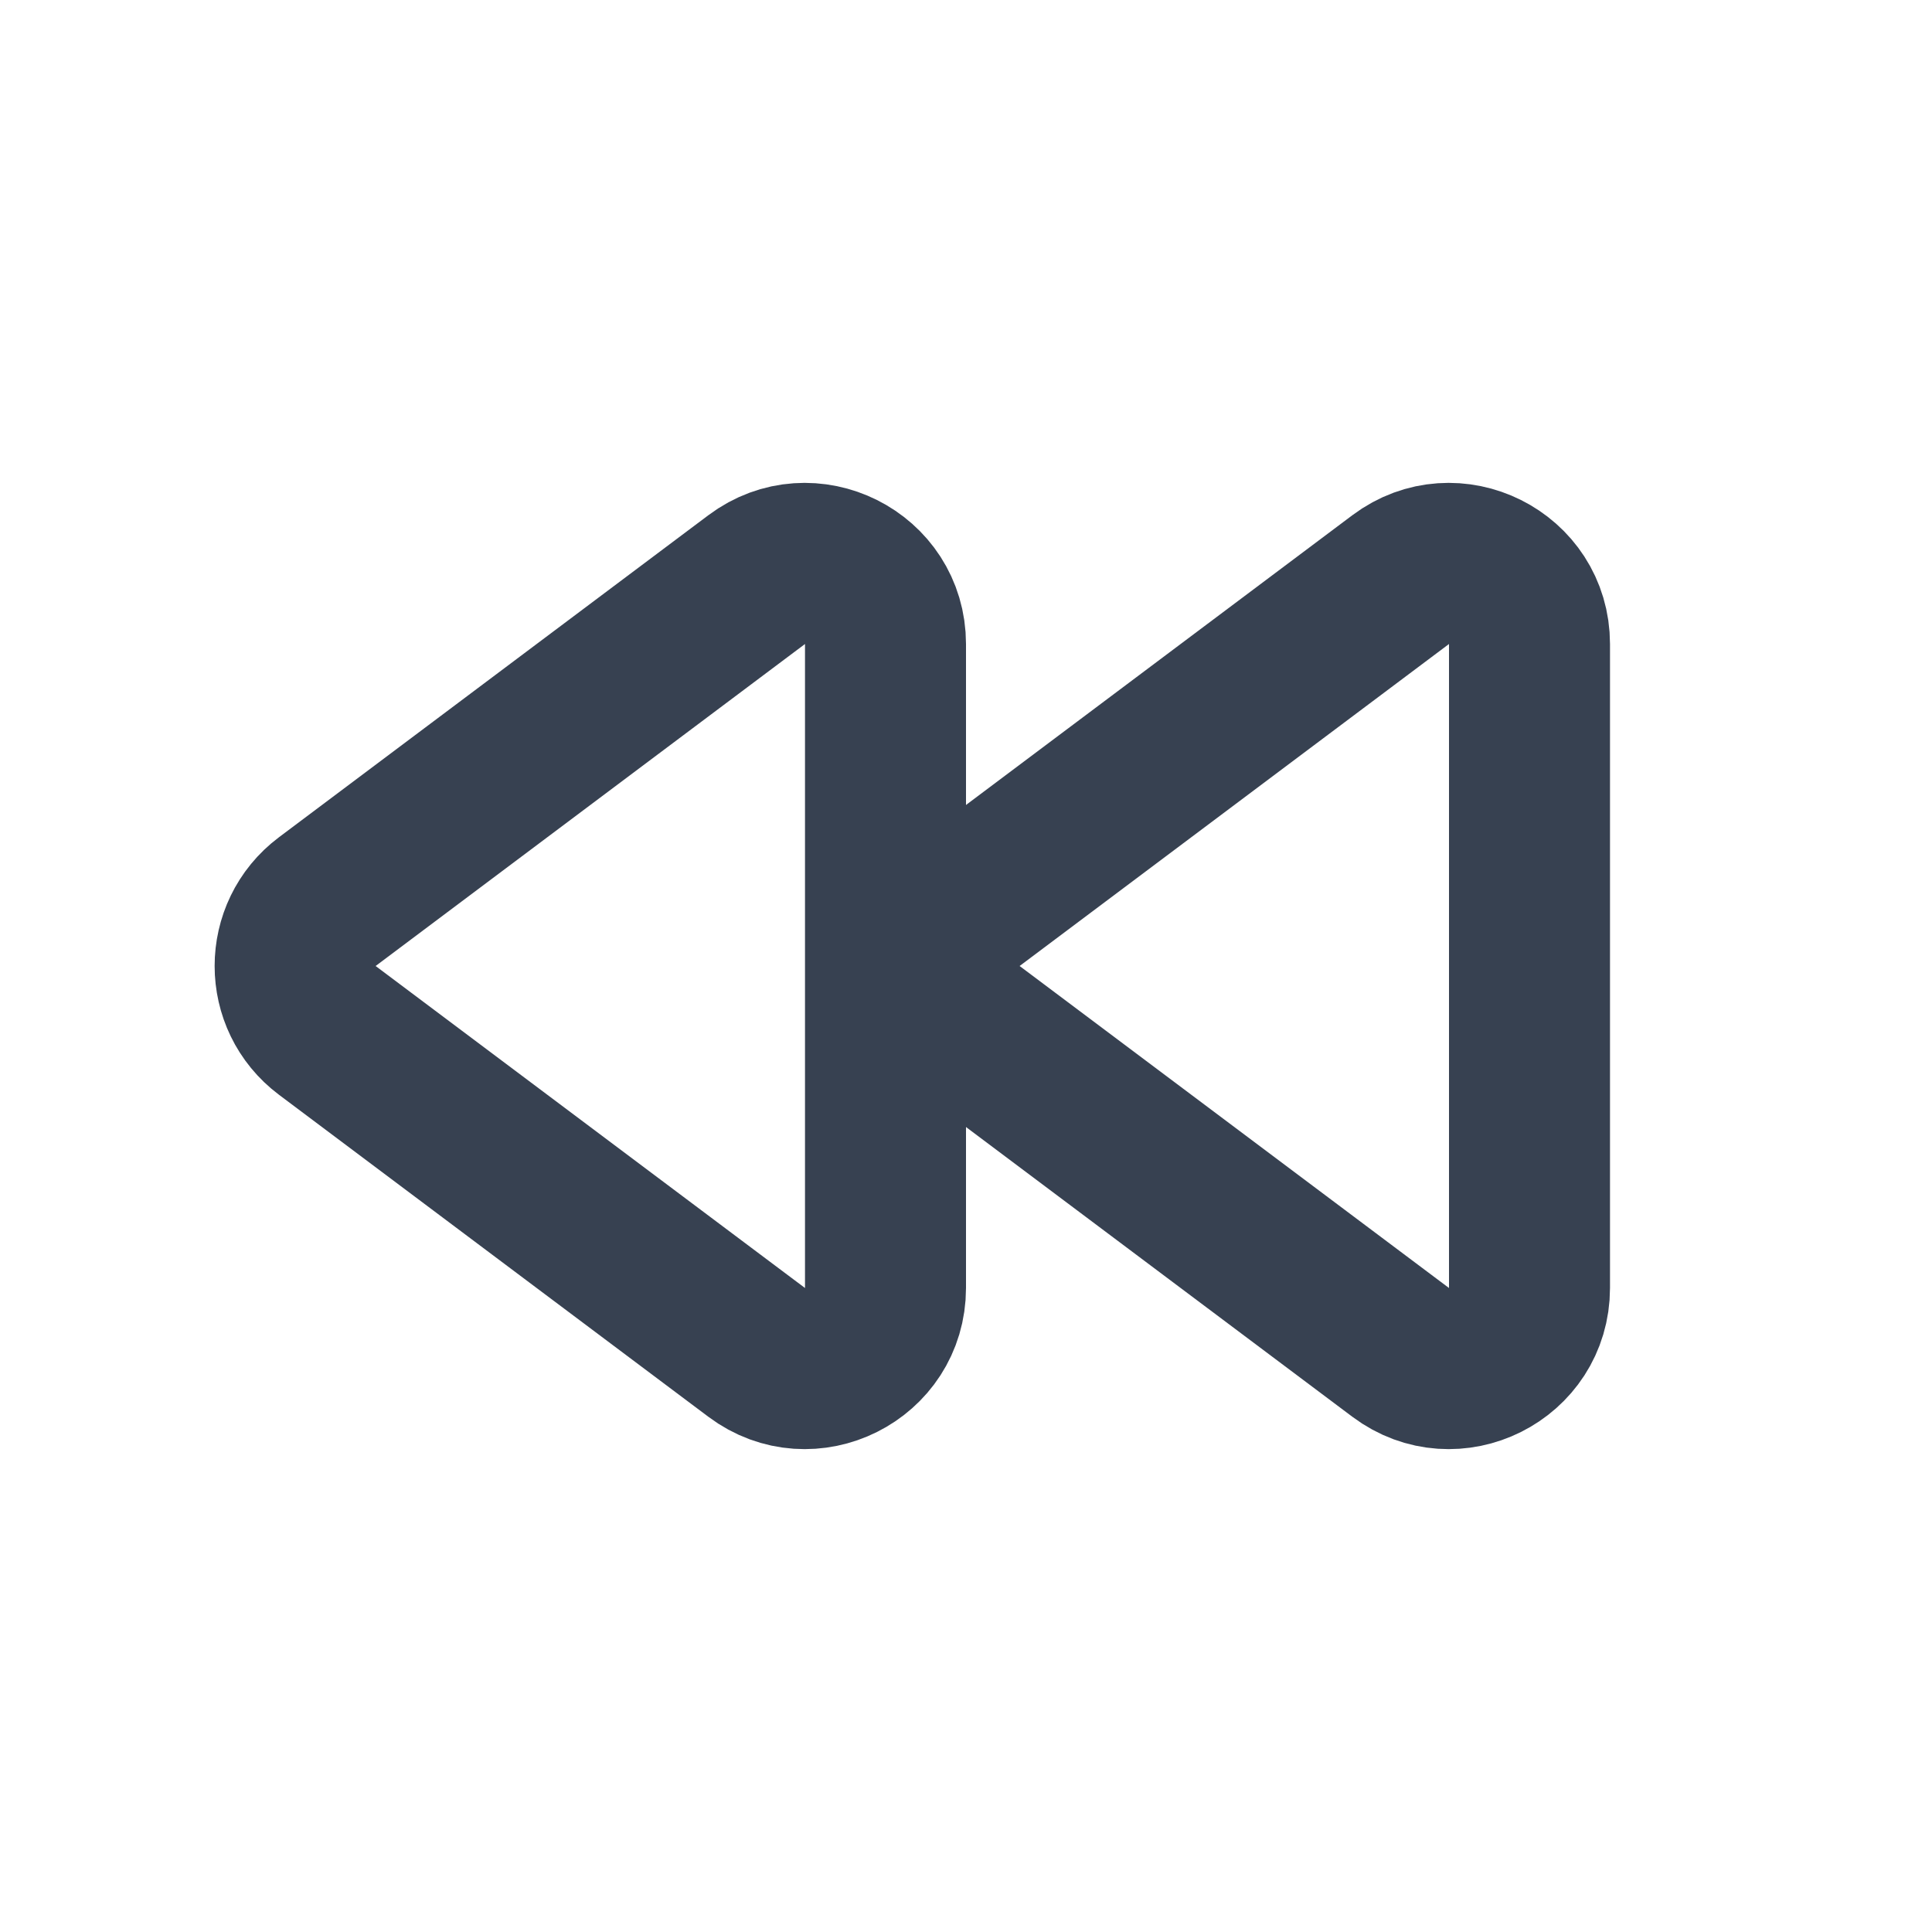
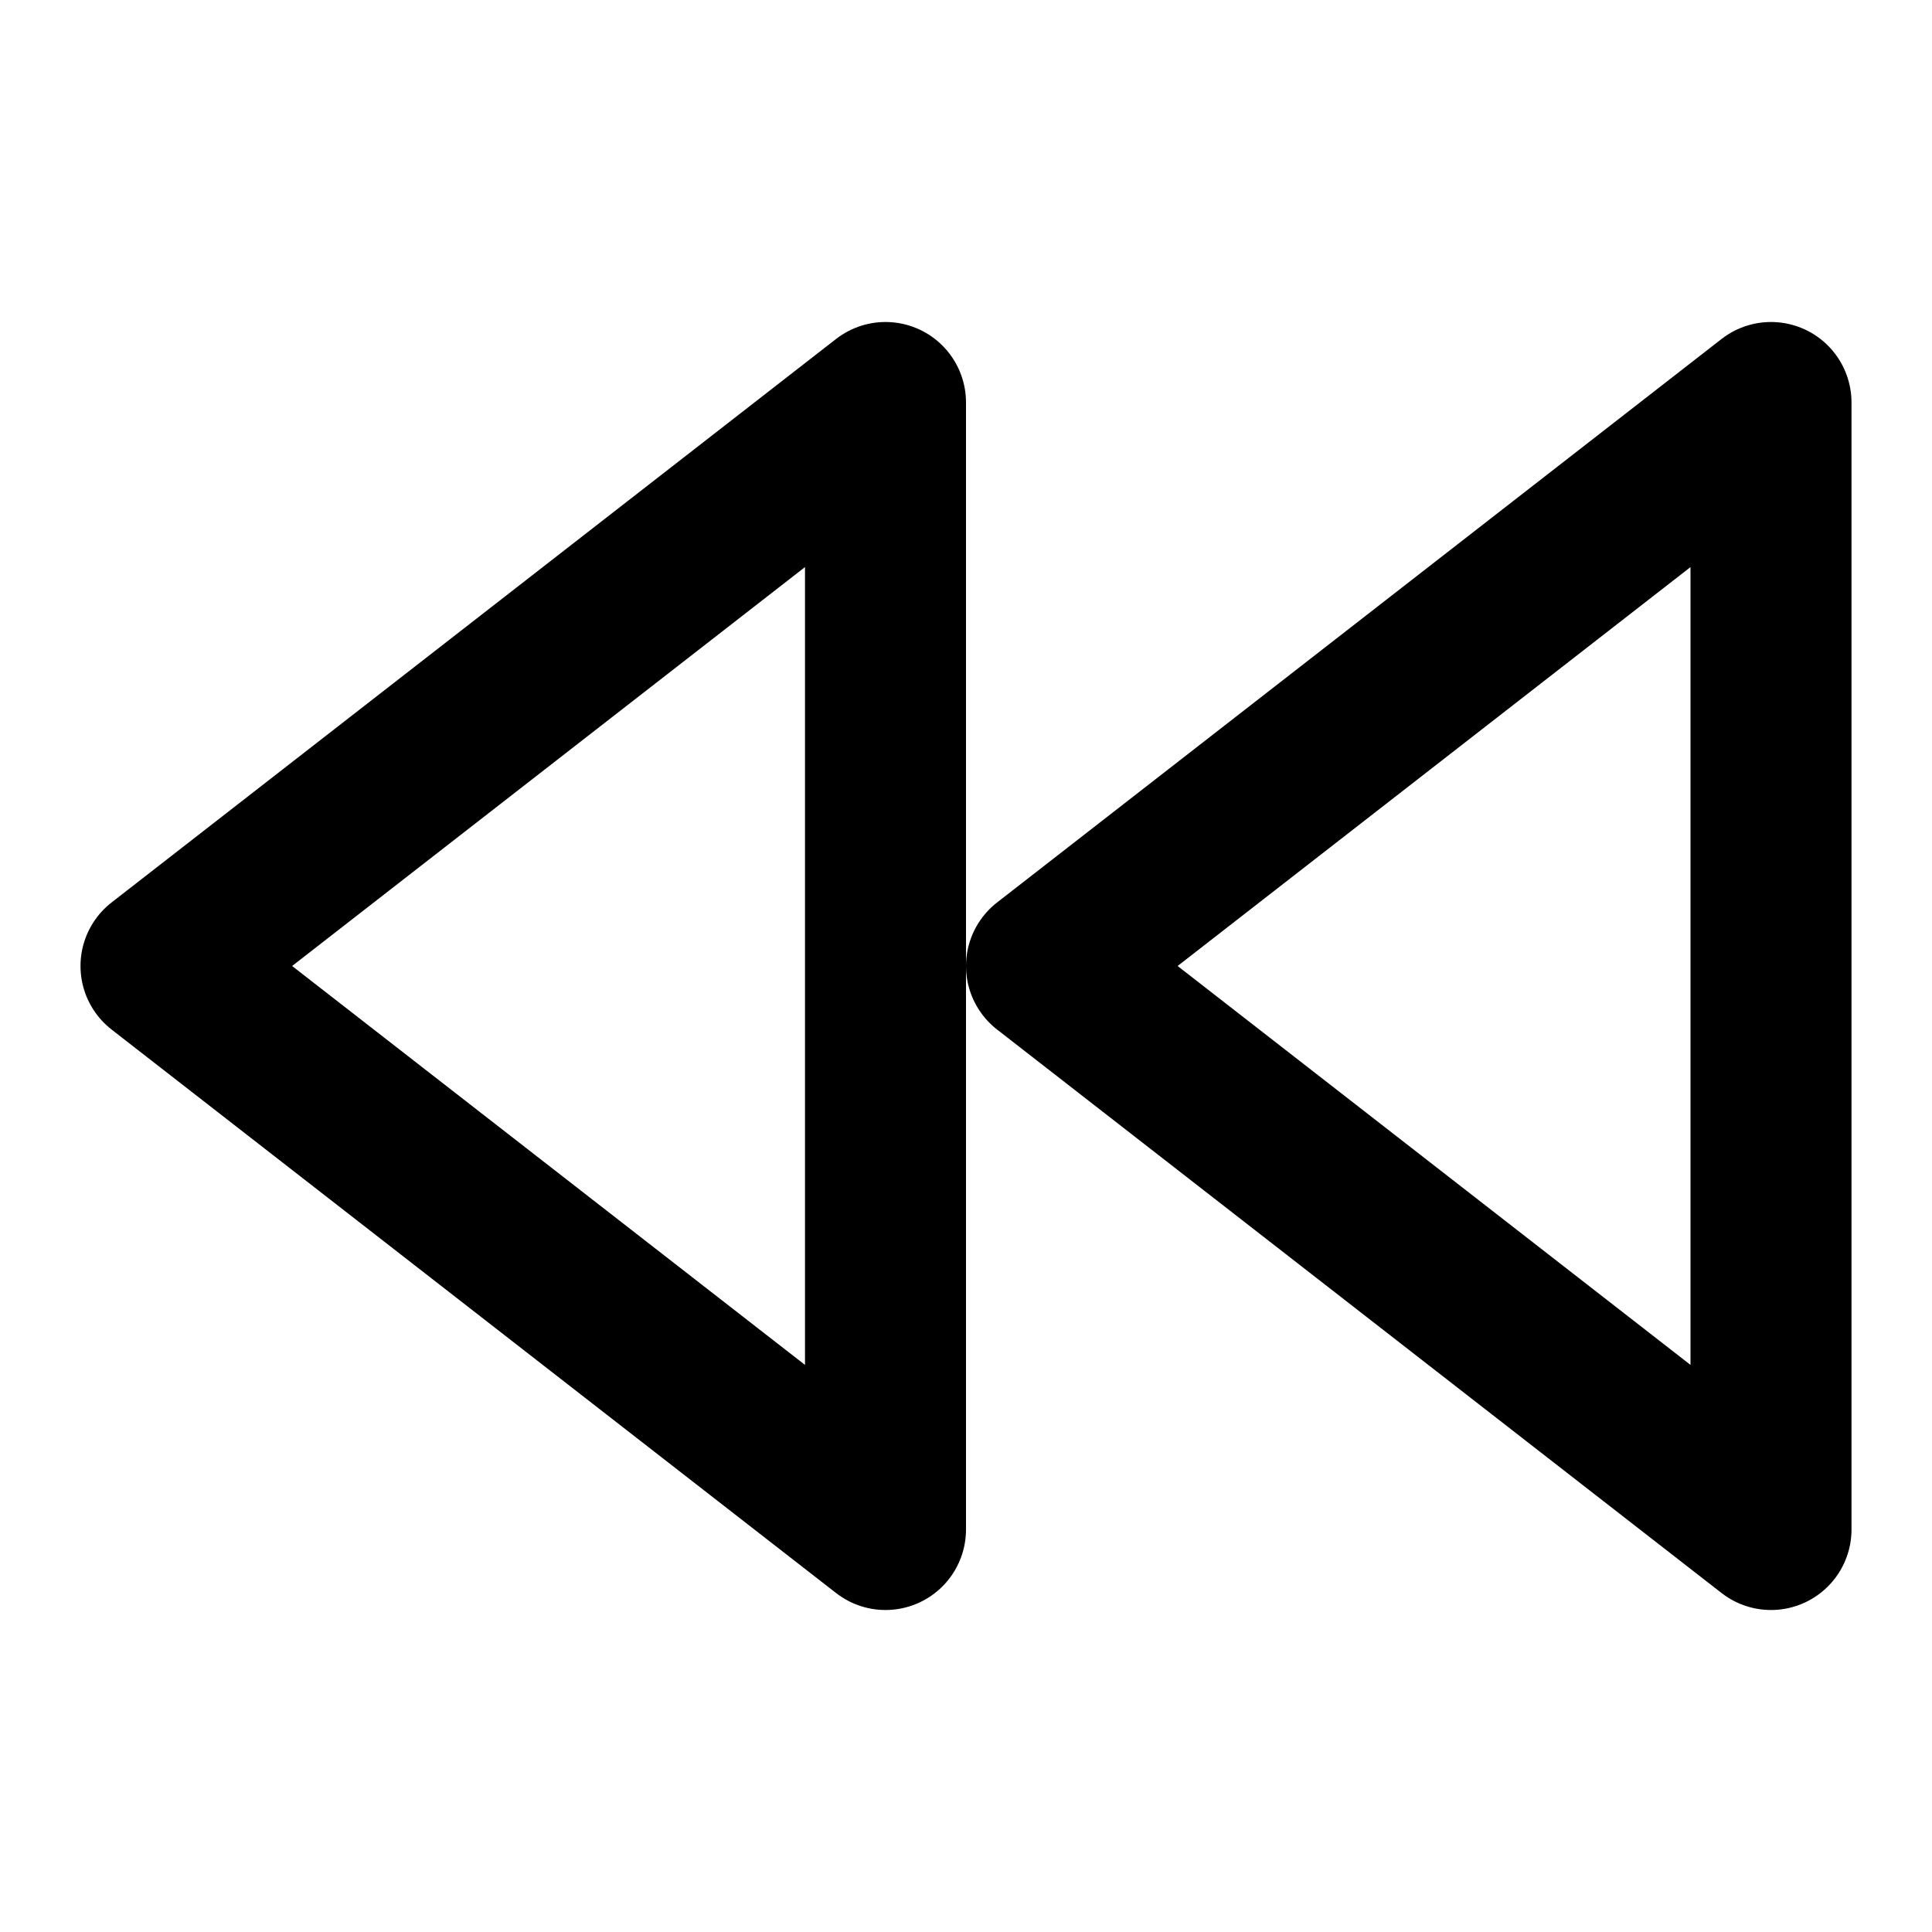
- <svg xmlns="http://www.w3.org/2000/svg" width="24" height="24" viewBox="0 0 24 24" fill="none">
-   <path d="M12.066 11.2C11.533 11.6 11.533 12.4 12.066 12.8L17.4 16.8C18.059 17.294 19 16.824 19 16V8C19 7.176 18.059 6.706 17.4 7.2L12.066 11.2Z" stroke="#374151" stroke-width="2" stroke-linecap="round" stroke-linejoin="round" />
-   <path d="M4.066 11.2C3.533 11.6 3.533 12.4 4.066 12.8L9.4 16.8C10.059 17.294 11 16.824 11 16V8C11 7.176 10.059 6.706 9.4 7.2L4.066 11.2Z" stroke="#374151" stroke-width="2" stroke-linecap="round" stroke-linejoin="round" />
+ <svg xmlns="http://www.w3.org/2000/svg" width="24" height="24" viewBox="0 0 24 24" fill="none" stroke="currentColor" stroke-width="2" stroke-linecap="round" stroke-linejoin="round" class="feather feather-rewind">
+   <polygon points="11 19 2 12 11 5 11 19" />
+   <polygon points="22 19 13 12 22 5 22 19" />
</svg>
